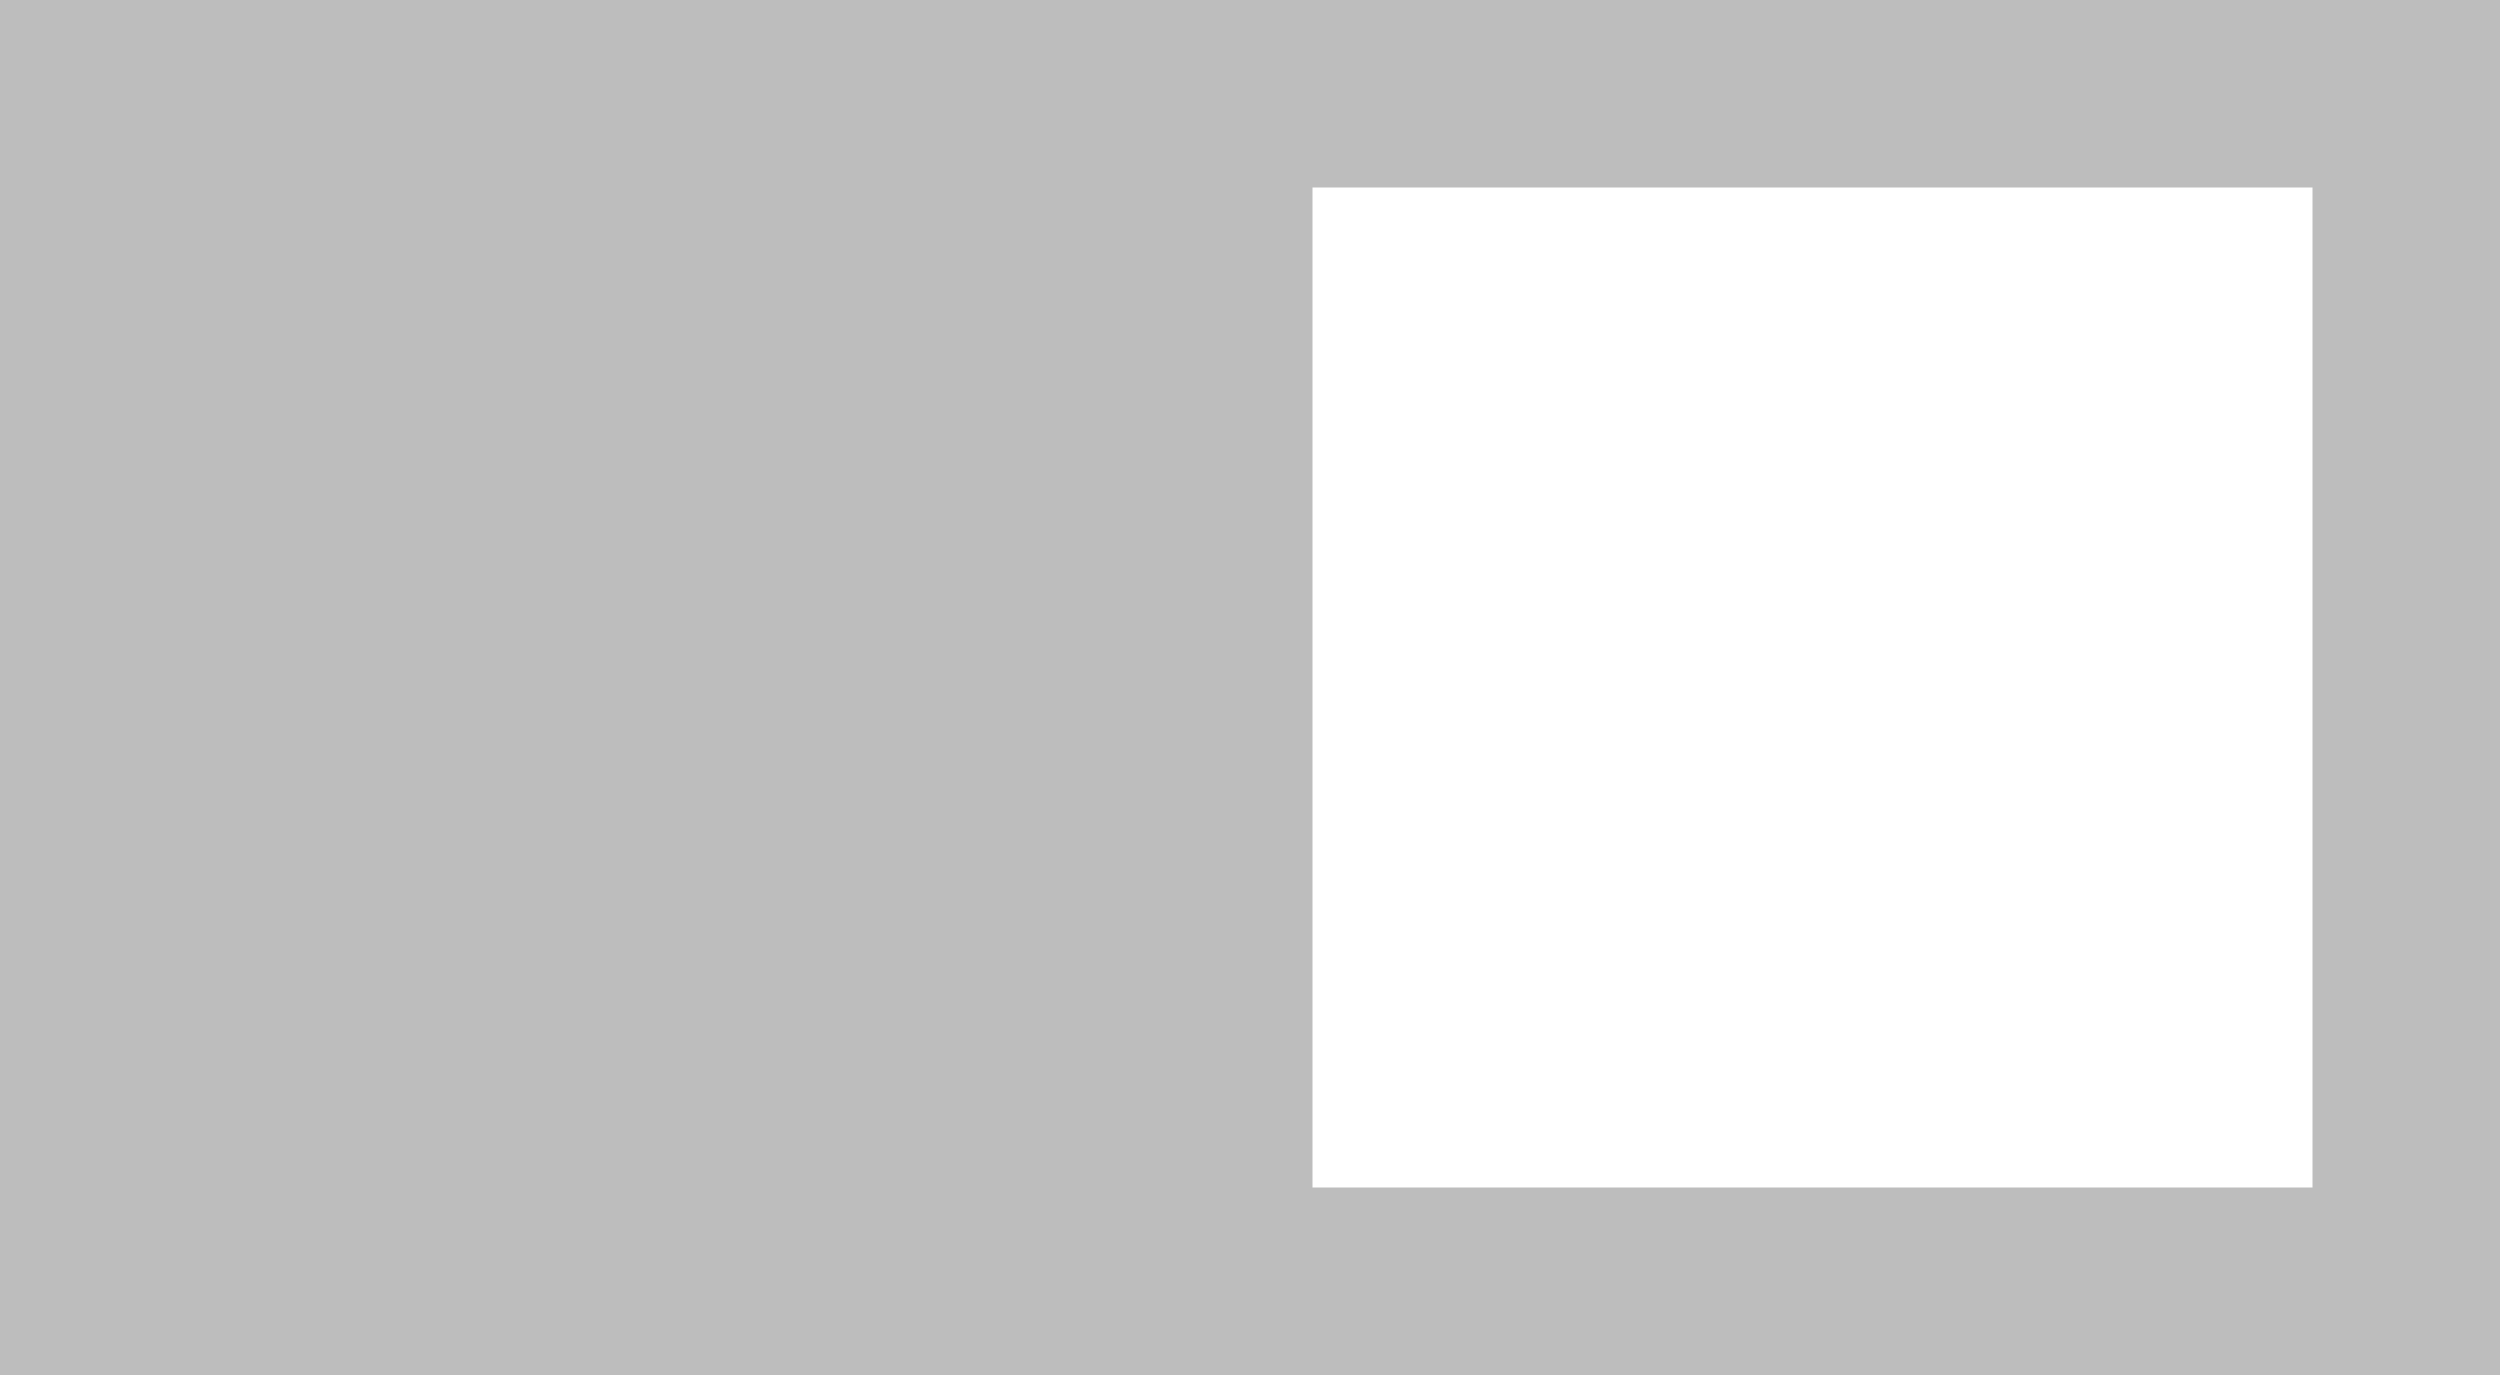
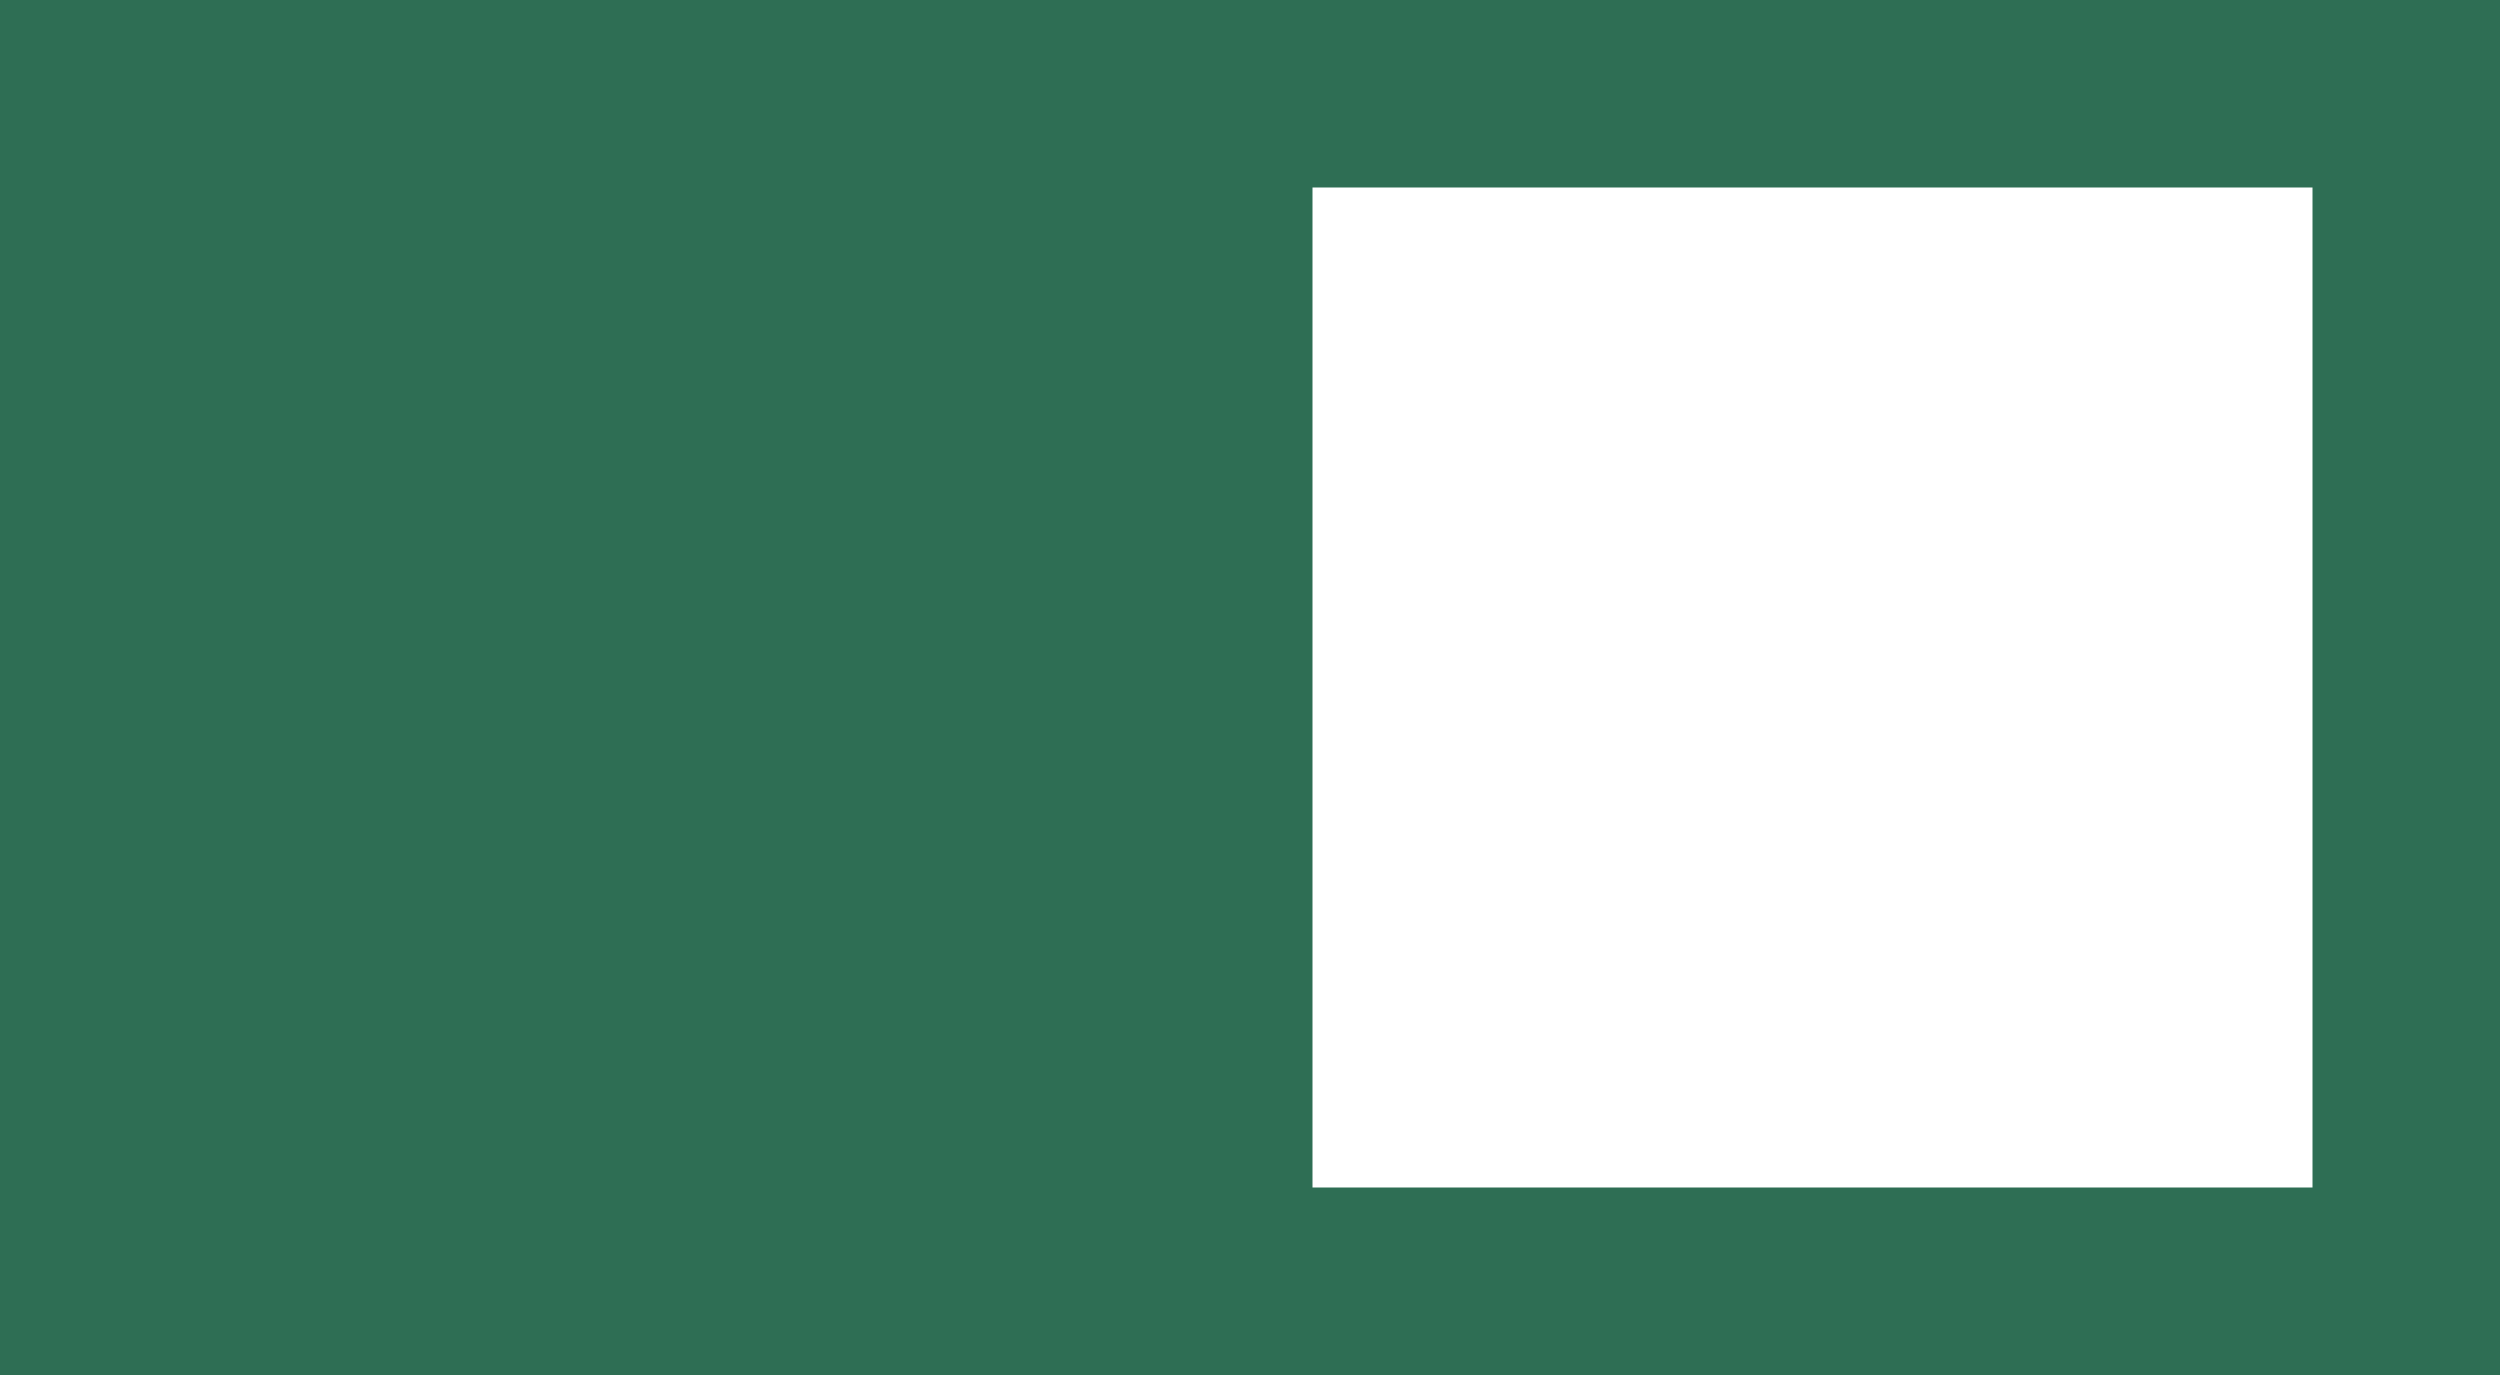
<svg xmlns="http://www.w3.org/2000/svg" width="40" height="22" viewBox="0 0 40 22">
-   <rect width="40" height="22" fill="#bdbdbd" />
+   <rect width="40" height="22" fill="#2e6e54" />
  <rect x="21" y="3" width="16" height="16" fill="#ffffff" />
</svg>
